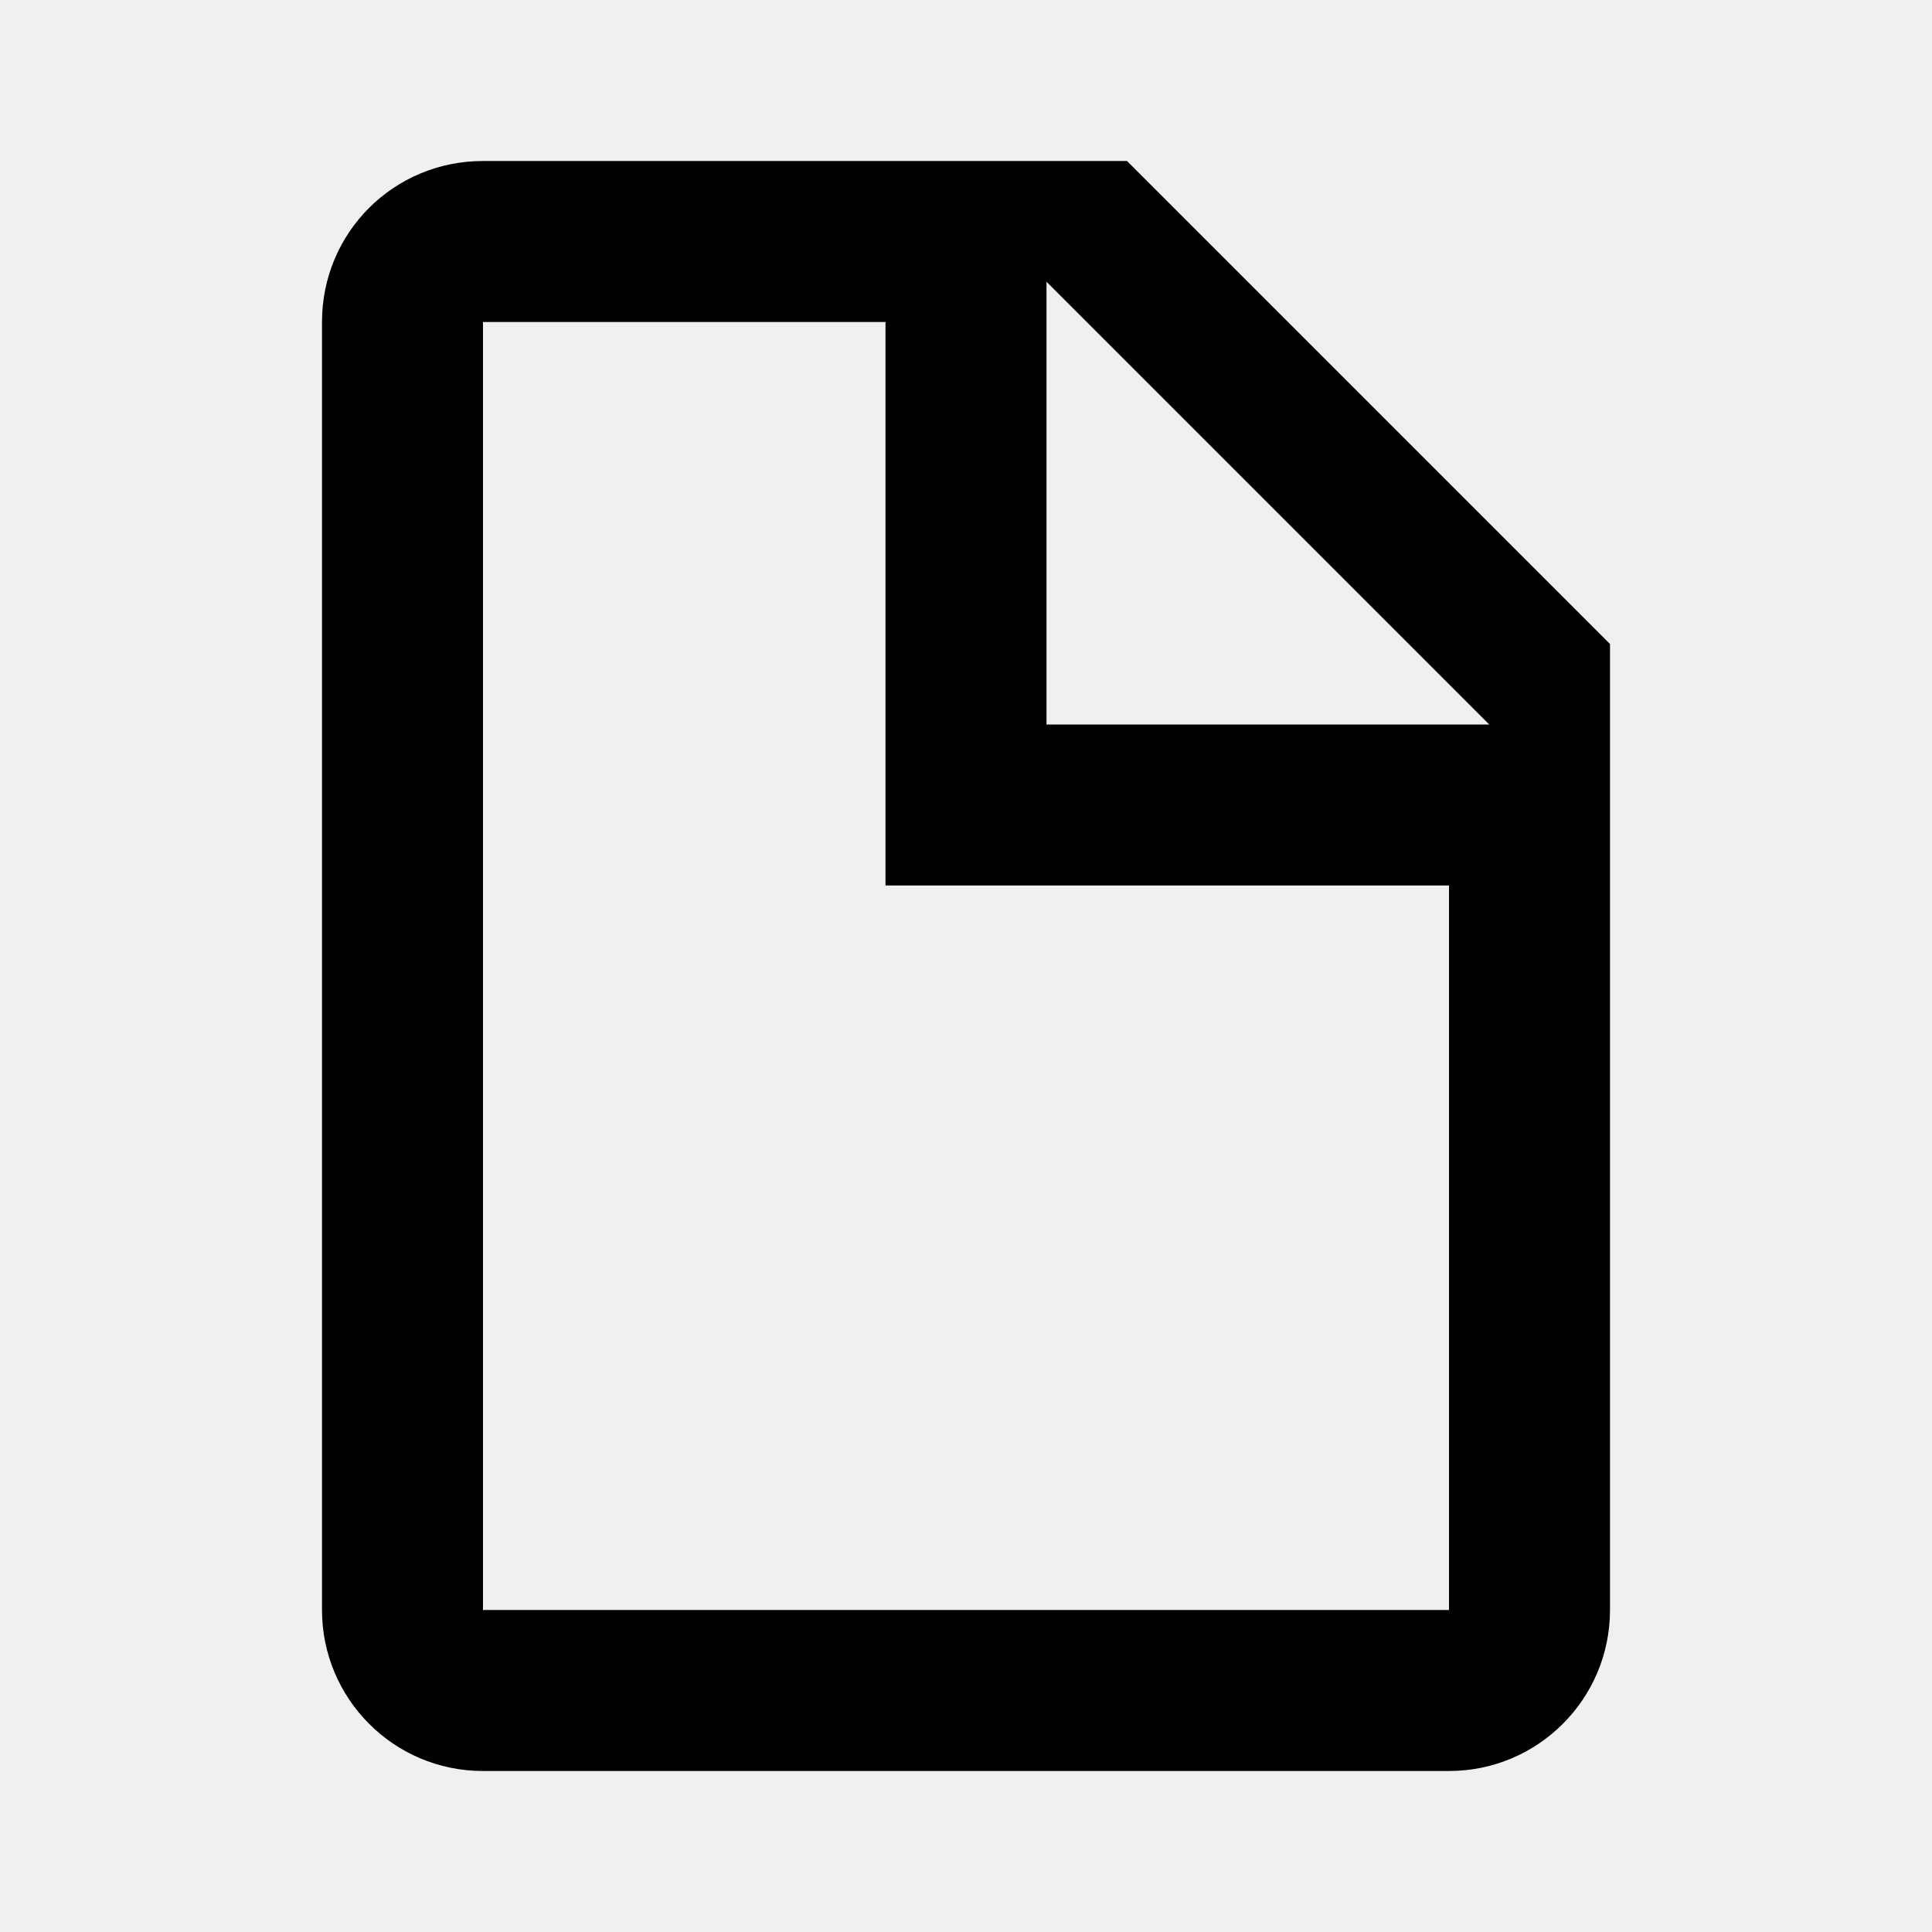
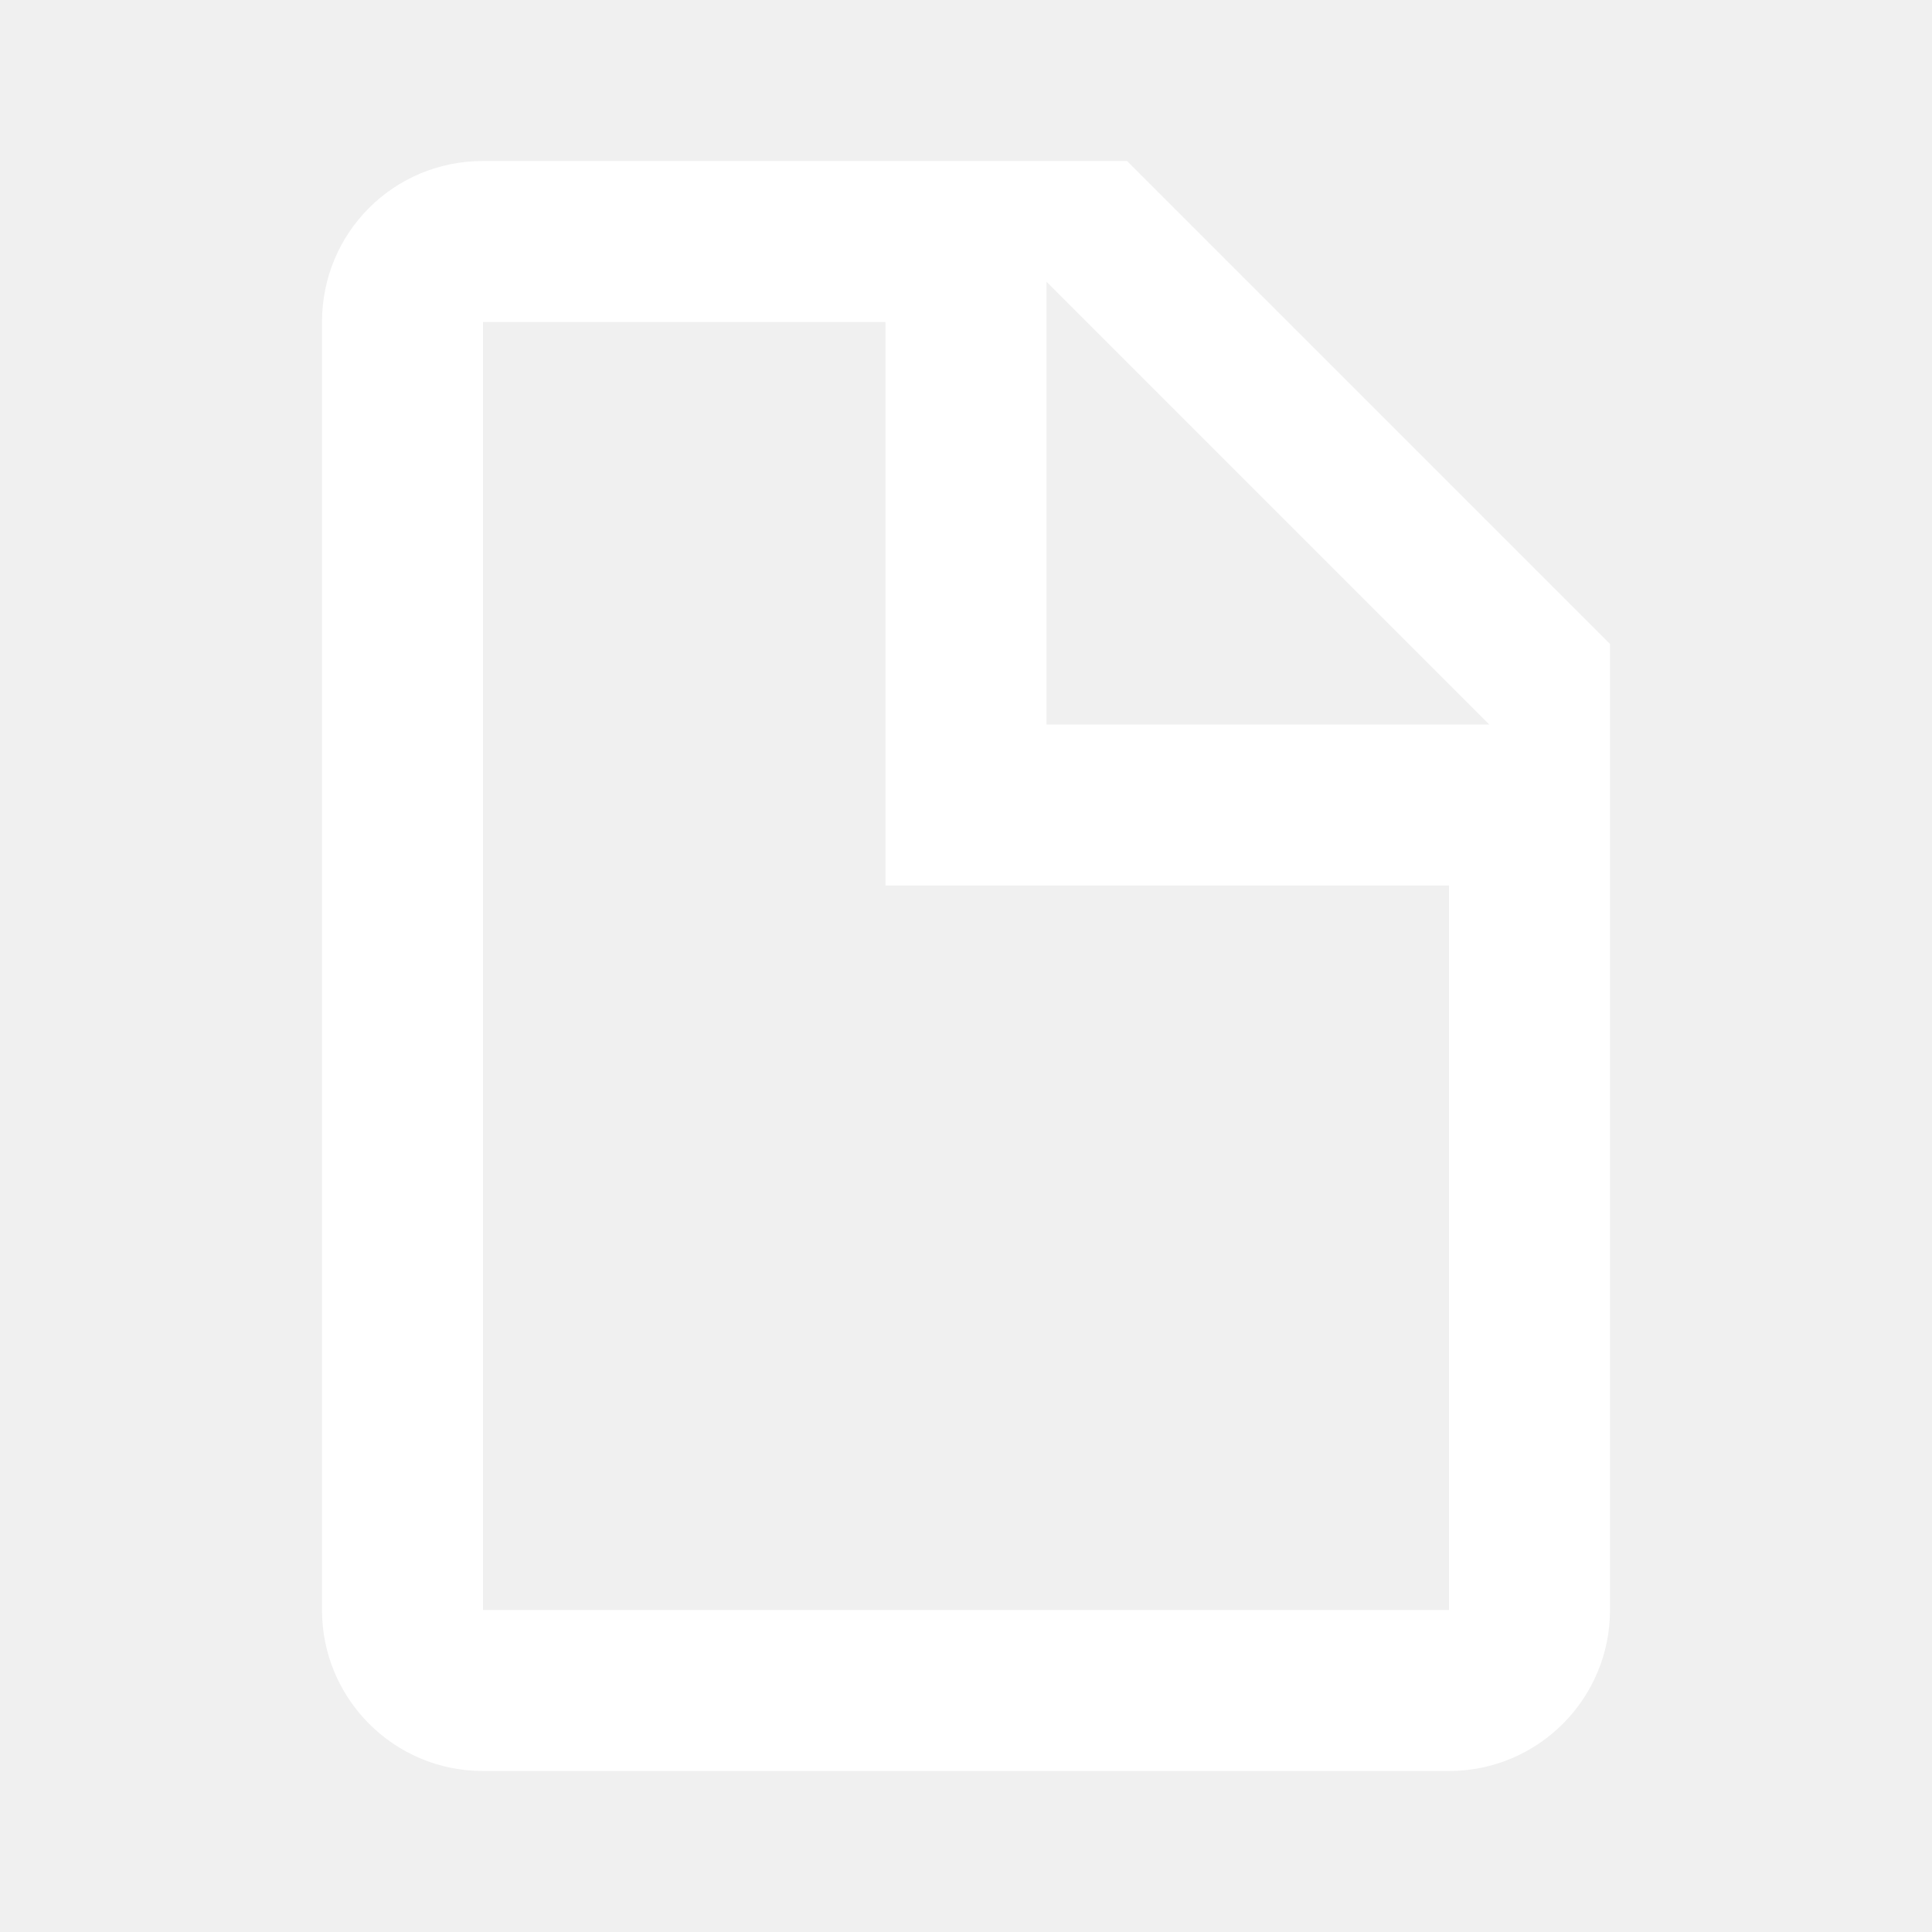
<svg xmlns="http://www.w3.org/2000/svg" version="1.1" width="24" height="24" viewBox="0 0 24 24">
-   <path d="M13,9H18.5L13,3.5V9M6,2H14L20,8V20A2,2 0 0,1 18,22H6C4.89,22 4,21.1 4,20V4C4,2.89 4.89,2 6,2M11,4H6V20H11L18,20V11H11V4Z" />
+   <path fill="#ffffff" d="M13,9H18.5L13,3.5V9M6,2H14L20,8V20A2,2 0 0,1 18,22H6C4.89,22 4,21.1 4,20V4C4,2.89 4.89,2 6,2M11,4H6V20H11L18,20V11H11V4Z" />
</svg>
